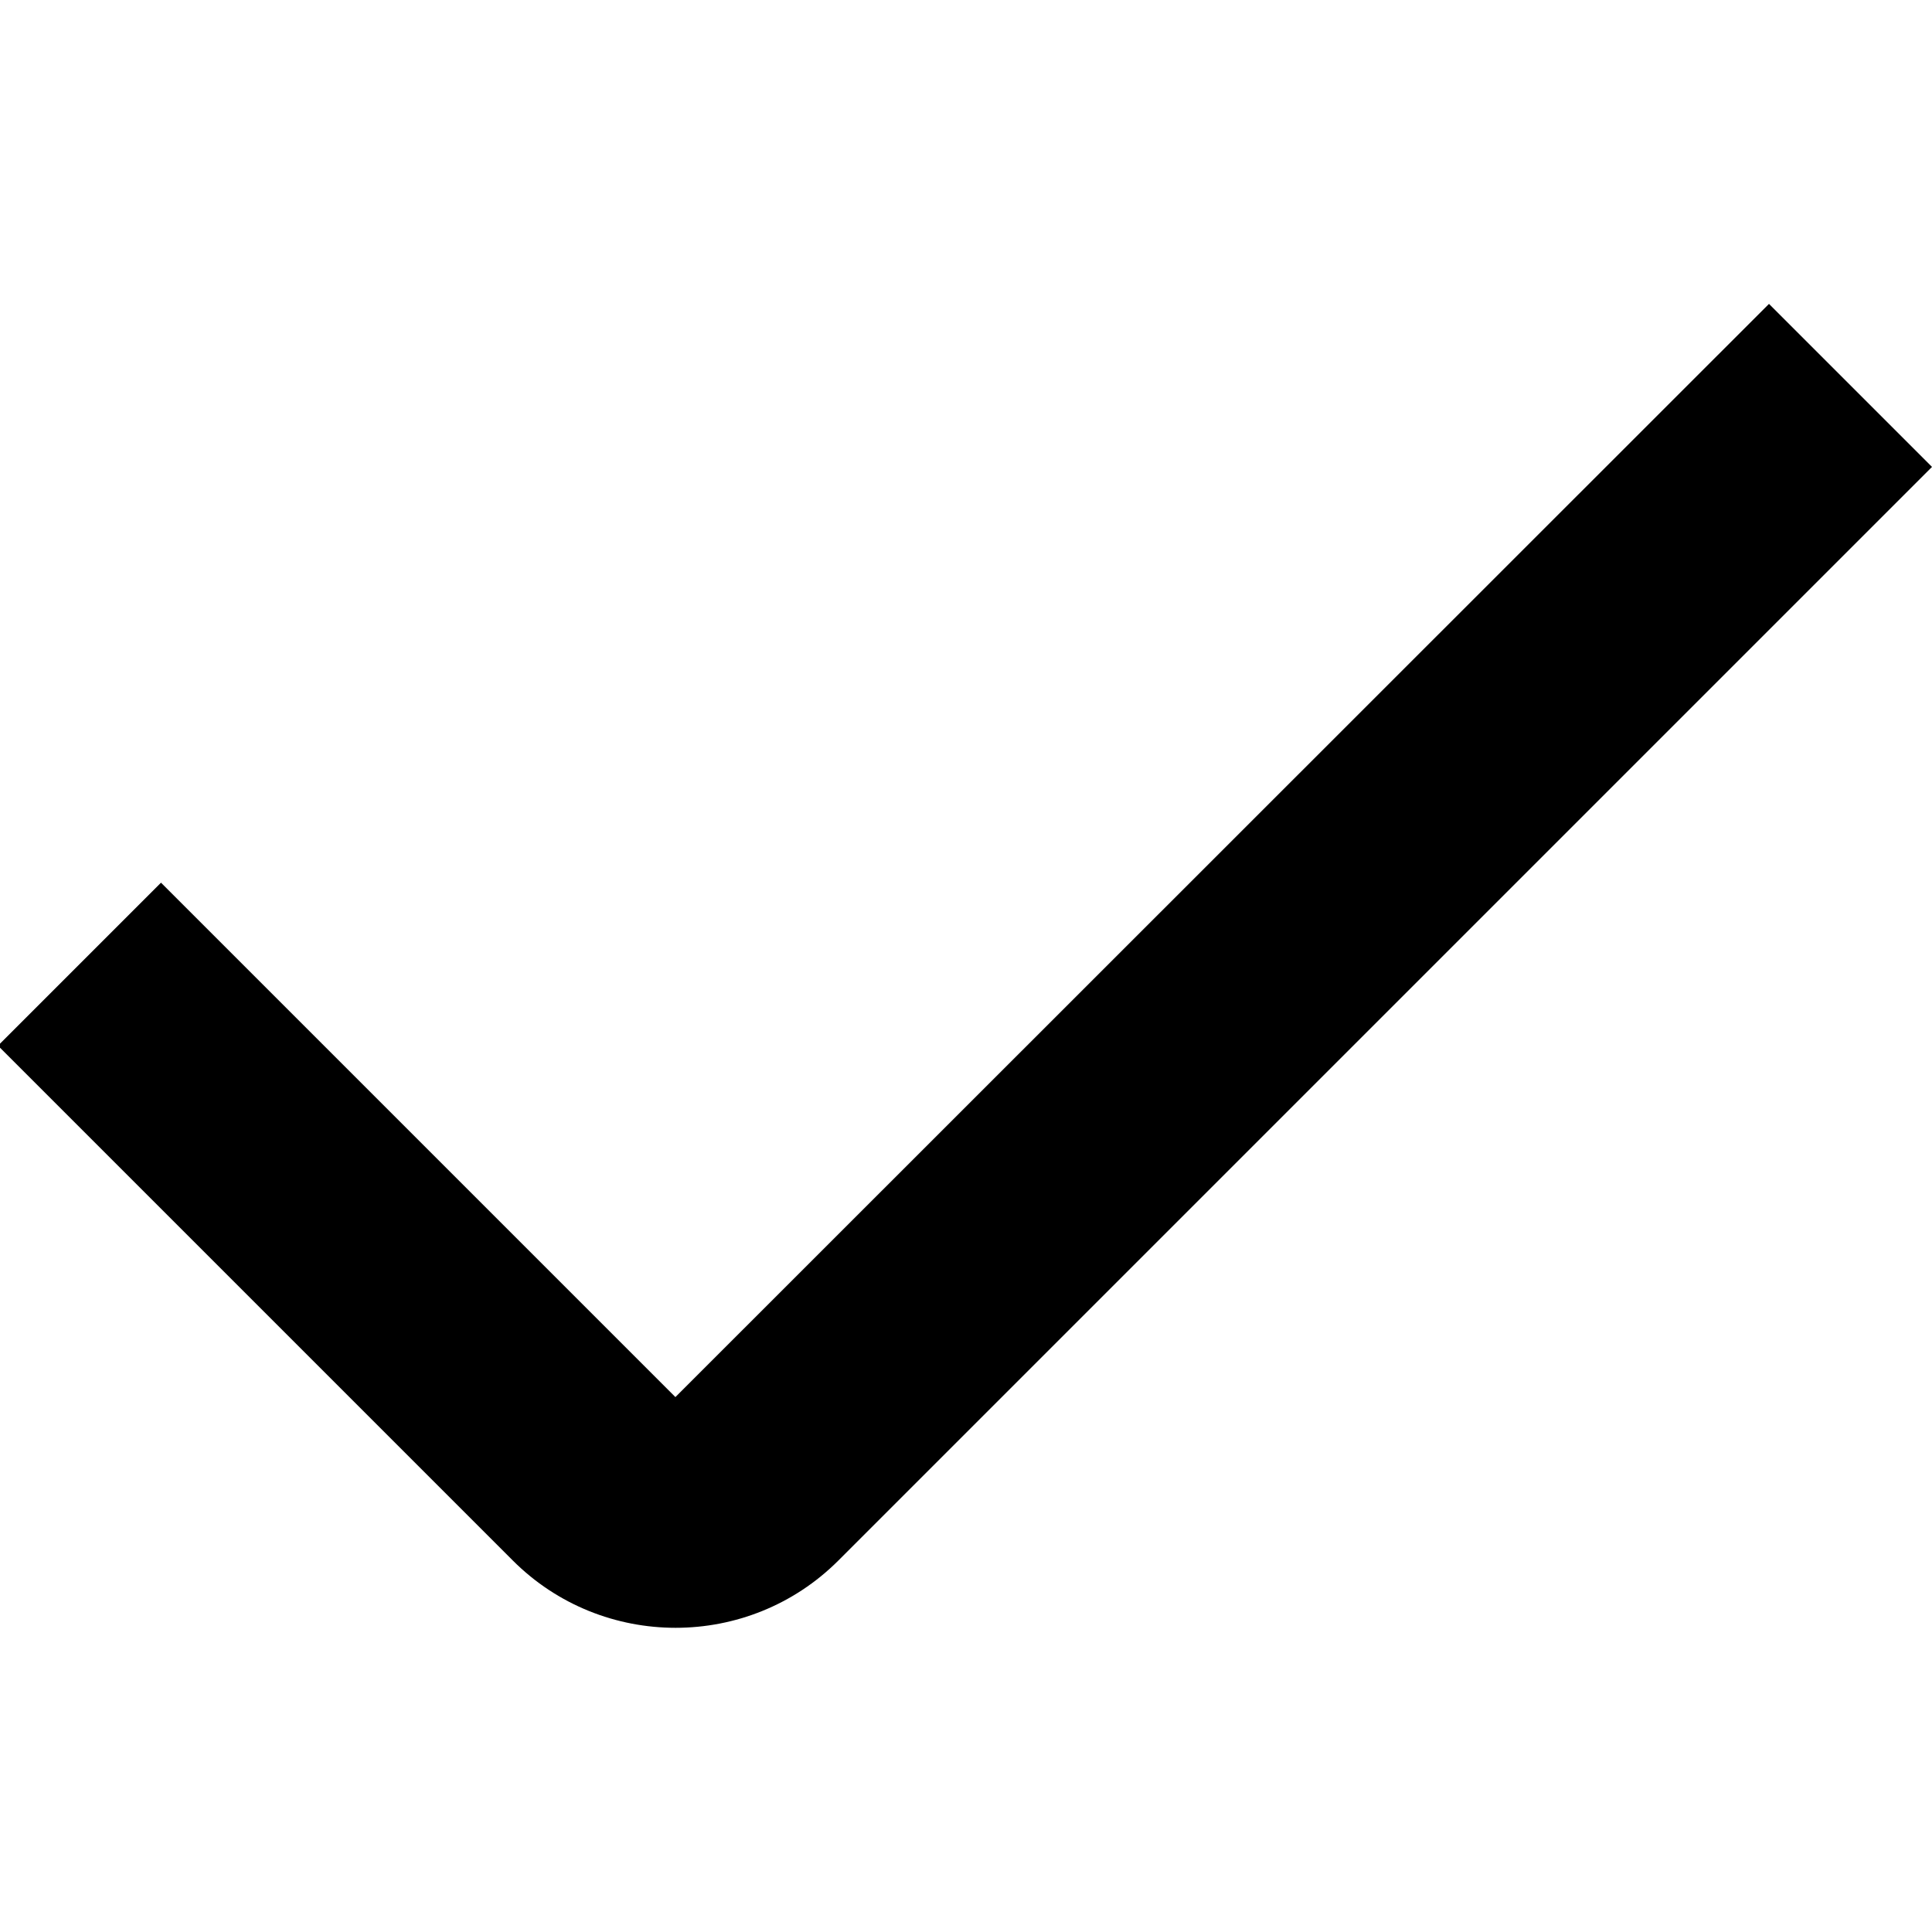
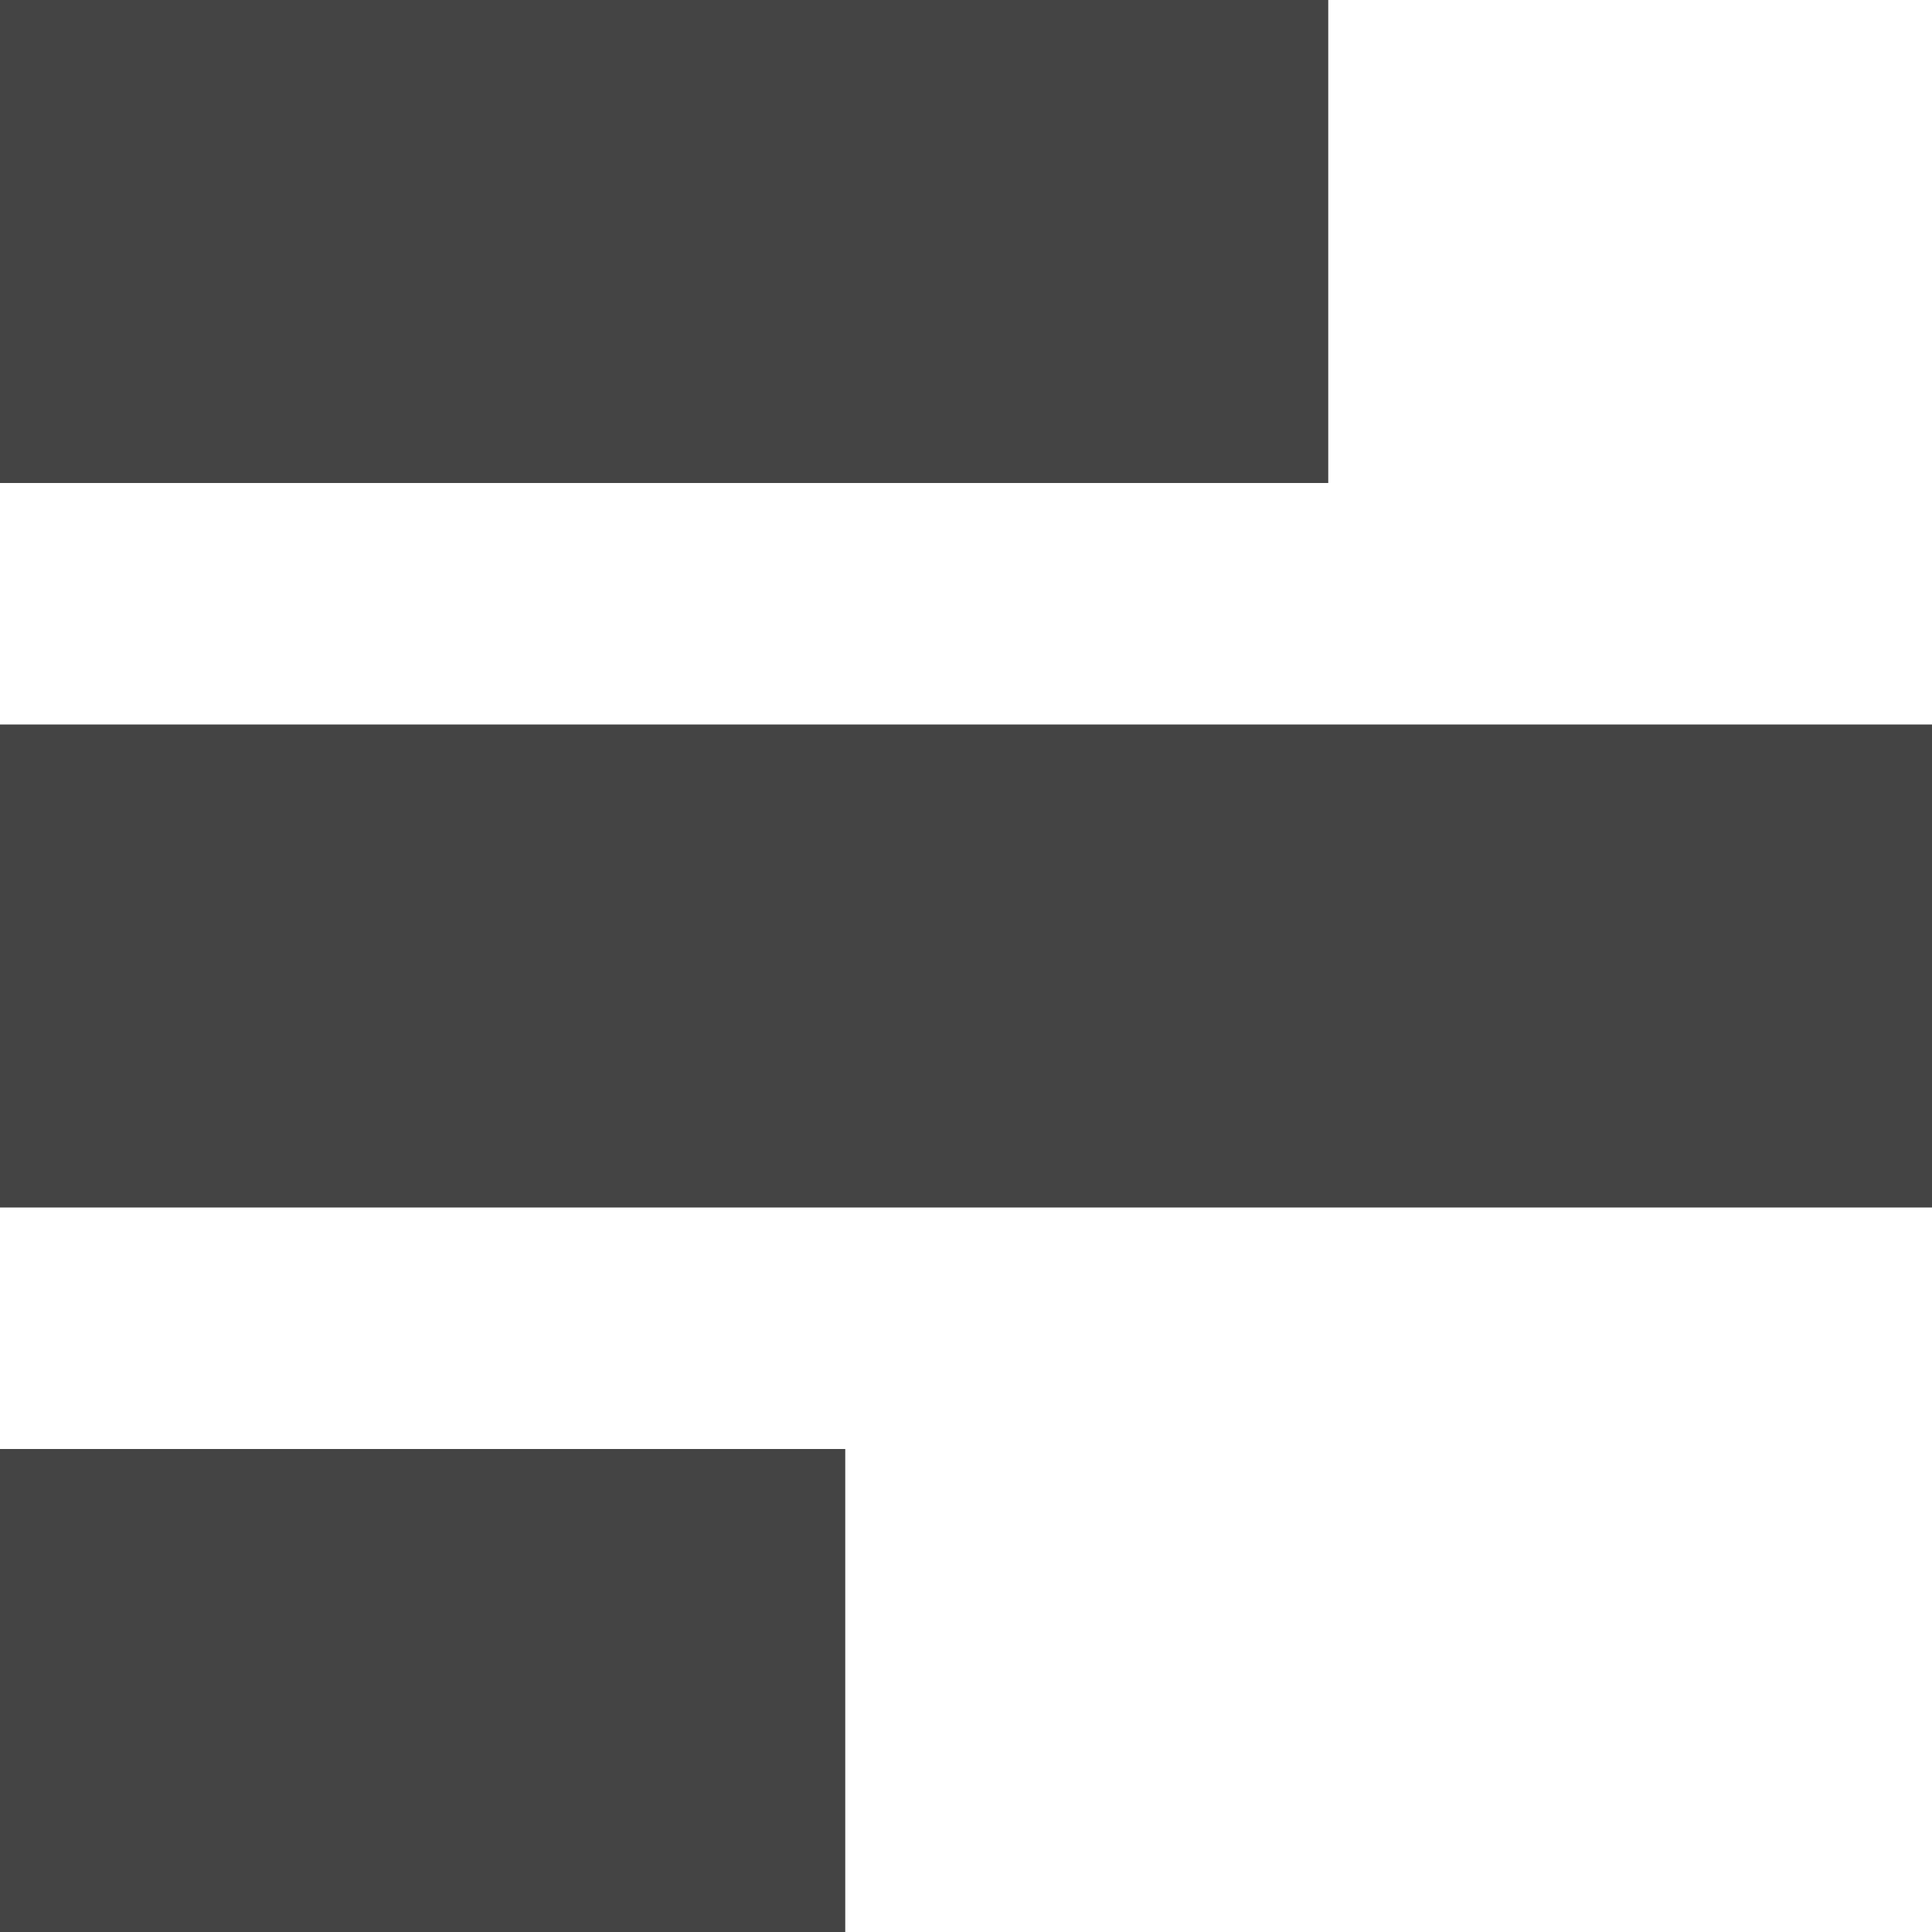
<svg xmlns="http://www.w3.org/2000/svg" id="Layer_1" version="1.1" viewBox="0 0 48 48">
-   <path d="M12.74,38.77L-.05,25.98l4.05-4.05,12.78,12.78L43.95,7.55l4.05,4.05-27.17,27.17c-2.23,2.23-5.86,2.23-8.09,0Z" />
+   <defs>
+     <style>
+       .st0 {
+         fill: #444;
+       }
+     </style>
+   </defs>
+   <path class="st0" d="M0,36h21v12H0v-12ZM0,18h48v12H0v-12ZM0,0h33v12H0V0Z" />
</svg>
